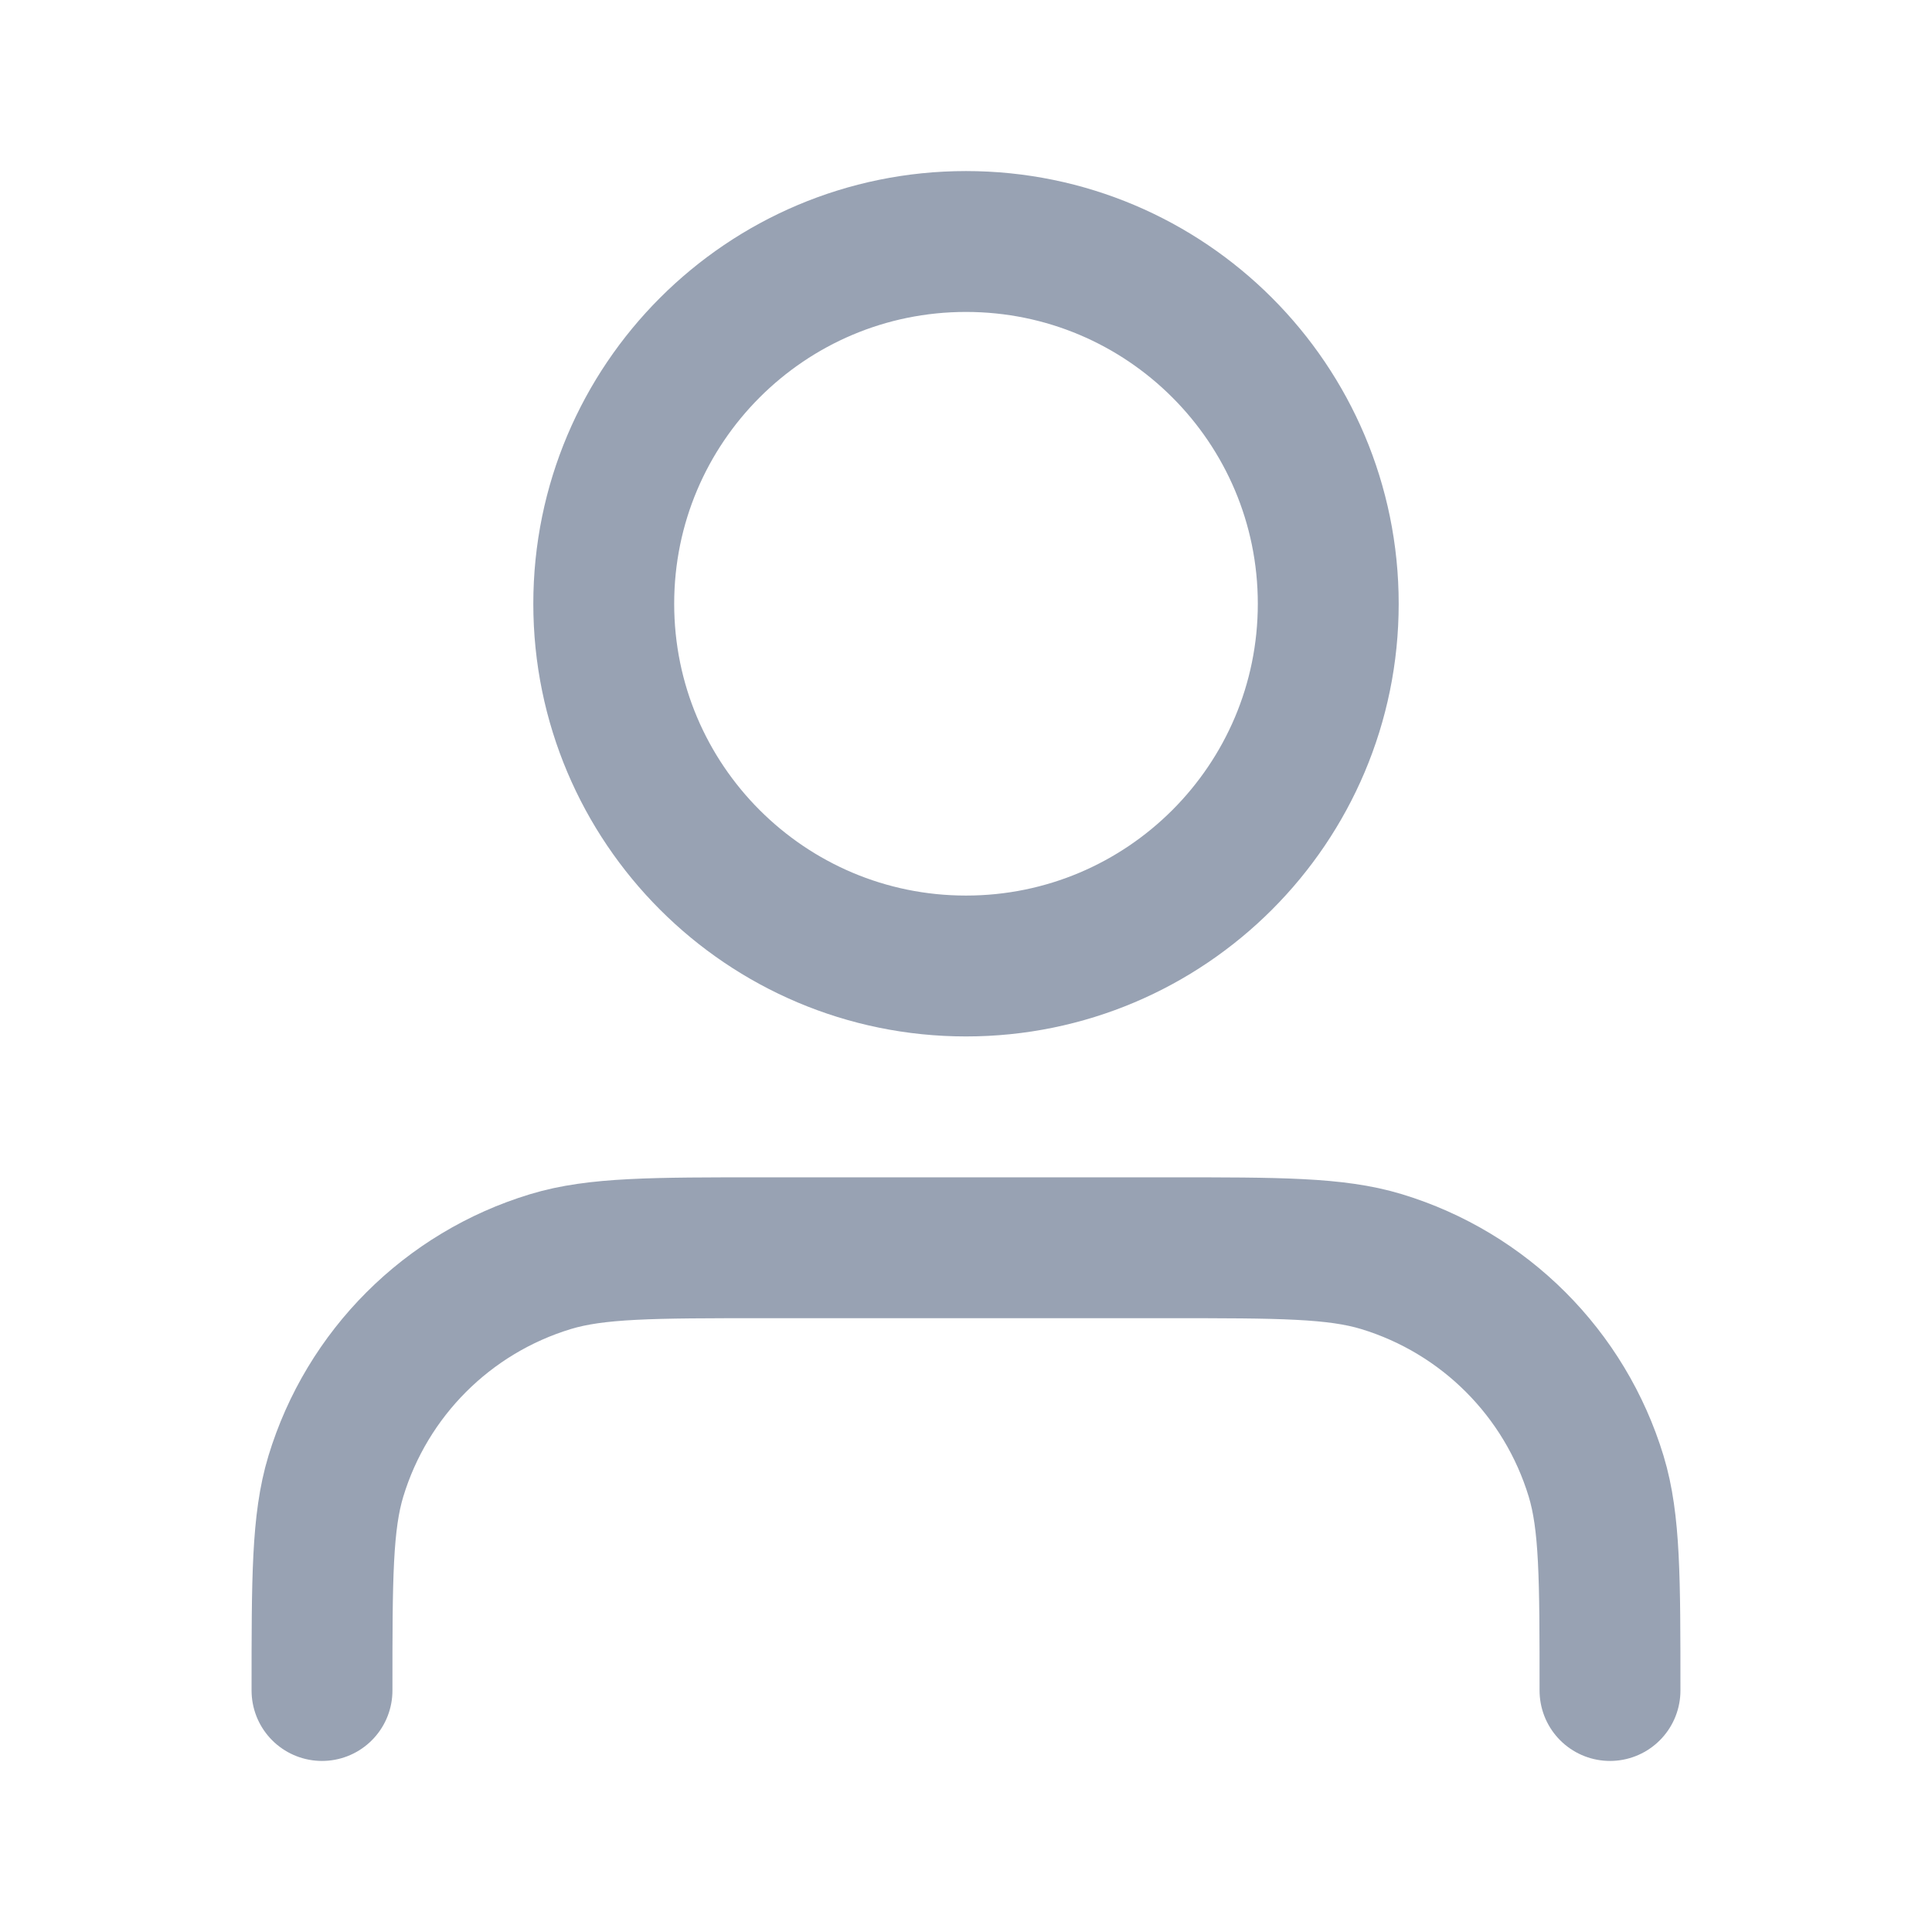
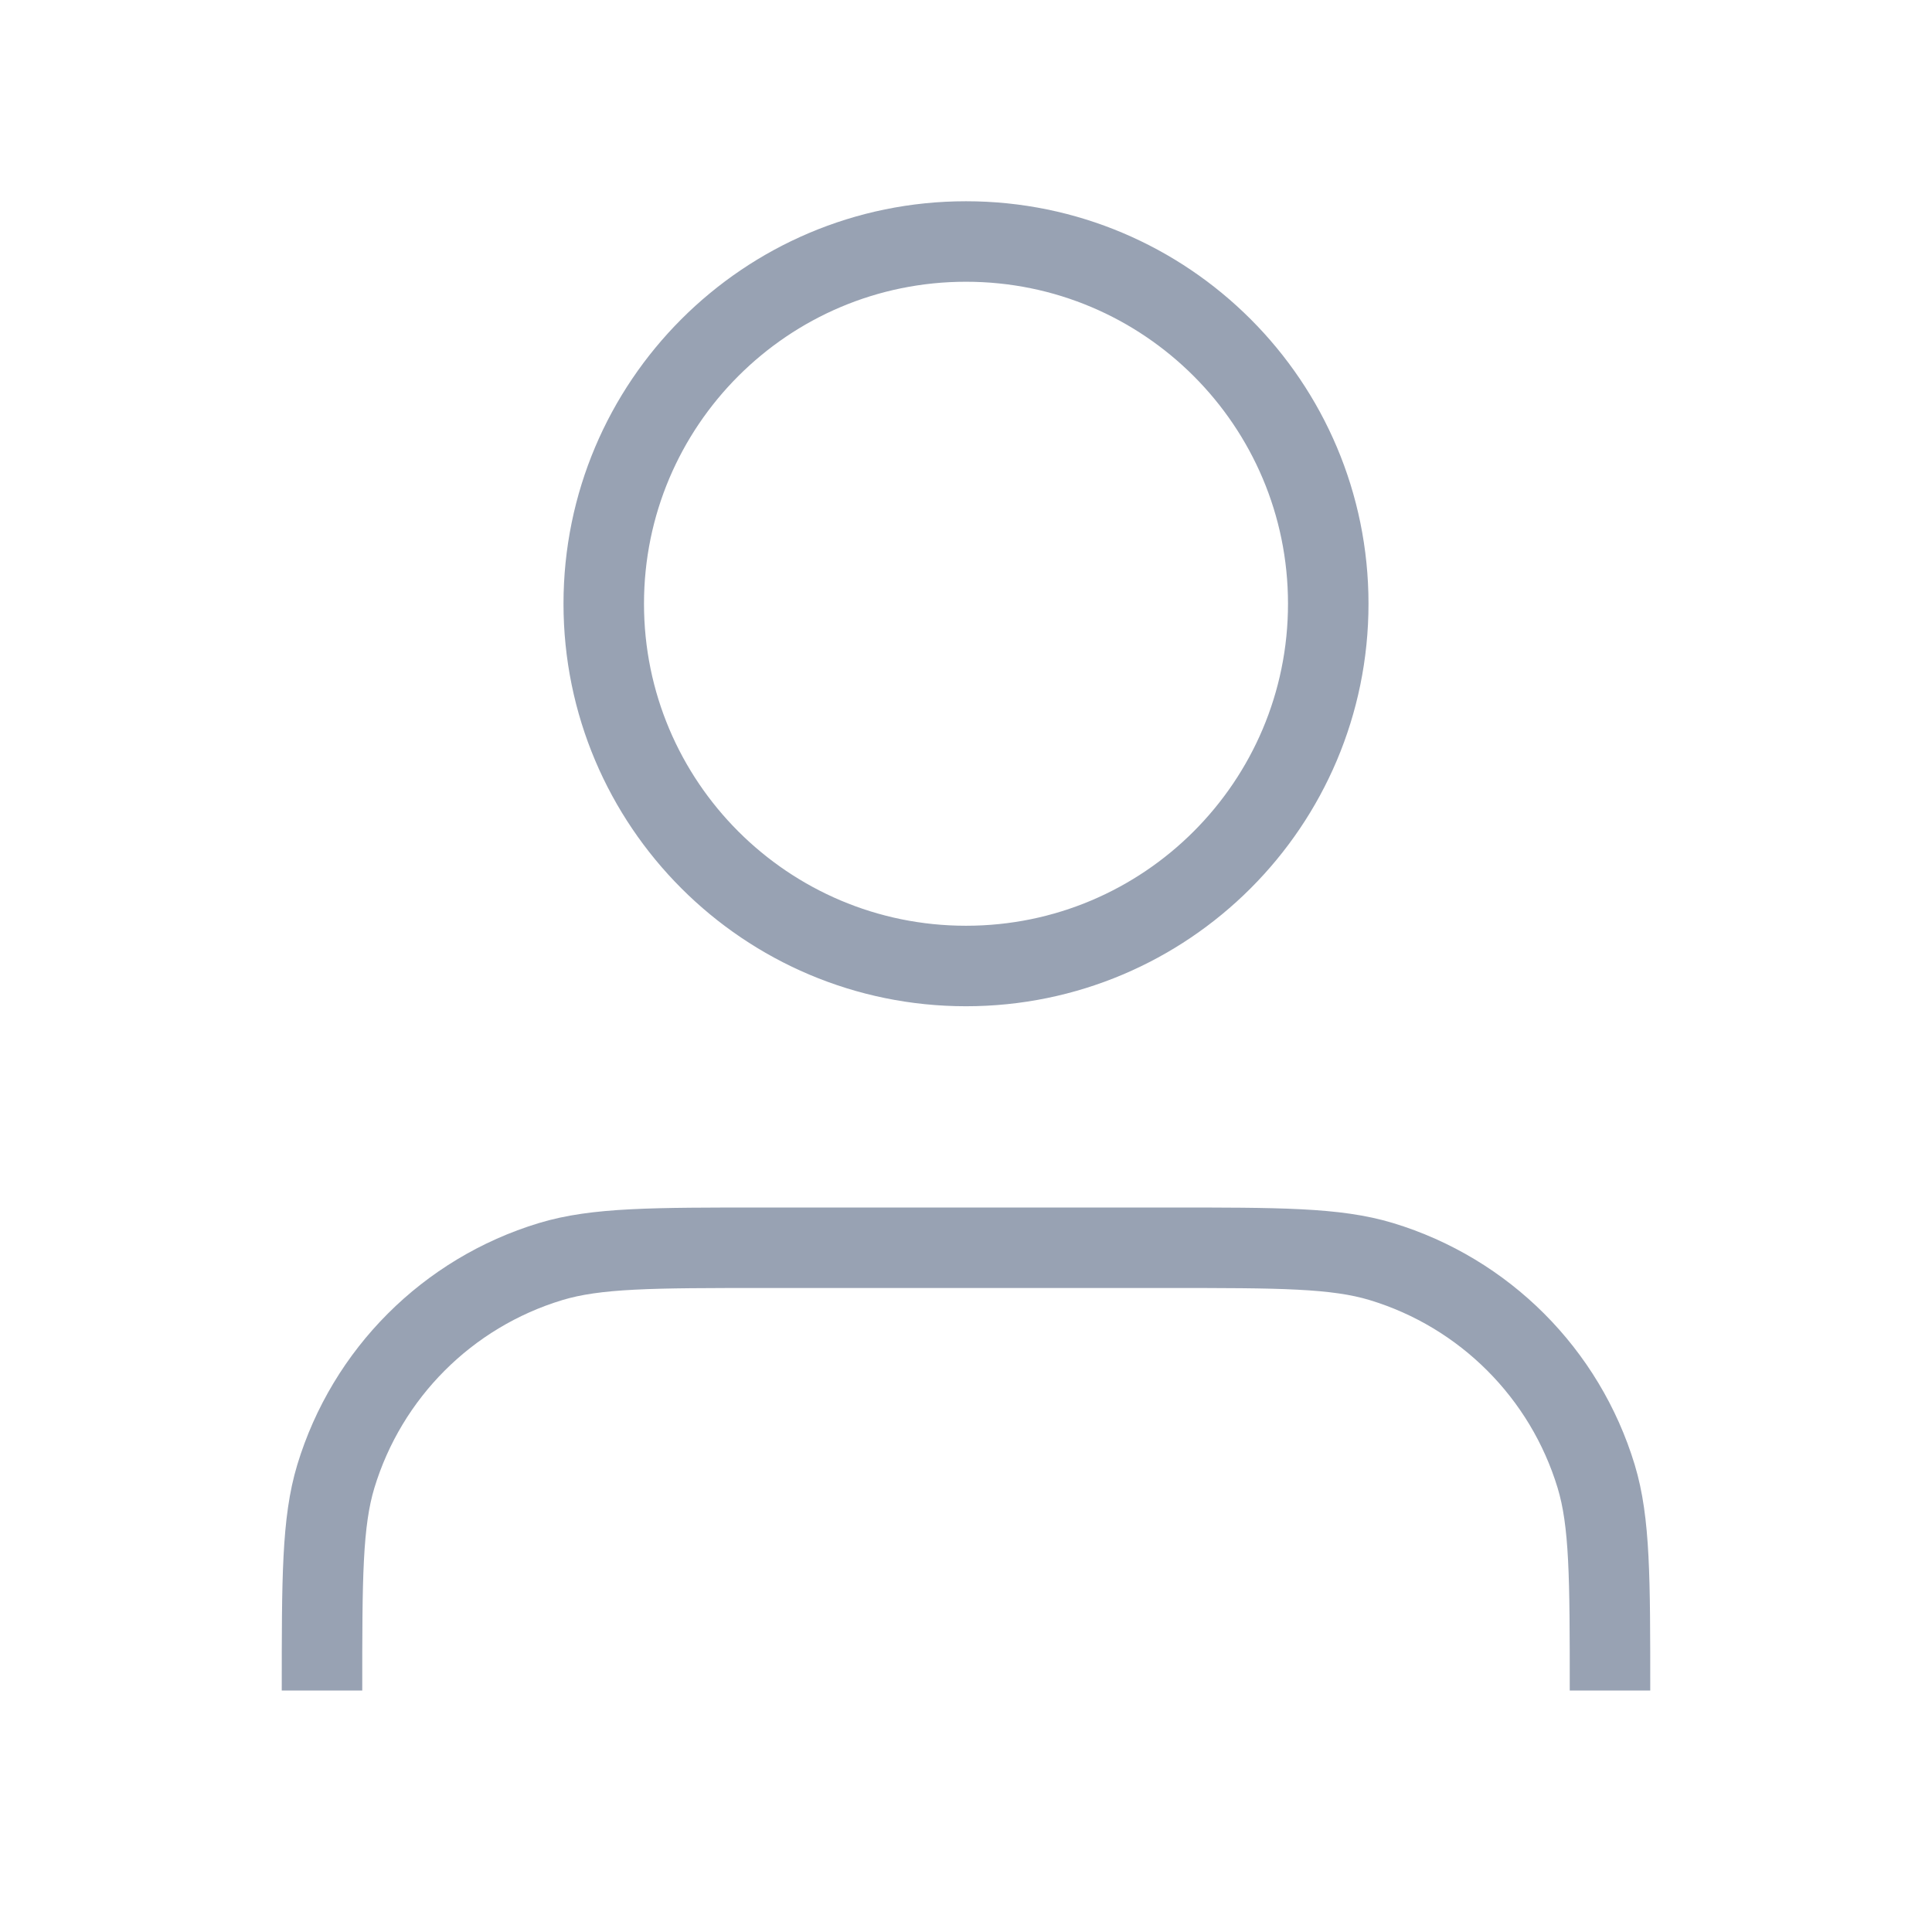
<svg xmlns="http://www.w3.org/2000/svg" width="24" height="24" viewBox="0 0 24 24" fill="none">
-   <path d="M20 21C20 19.604 20 18.907 19.828 18.339C19.44 17.061 18.439 16.06 17.161 15.672C16.593 15.5 15.896 15.5 14.5 15.5H9.5C8.104 15.5 7.407 15.5 6.839 15.672C5.56 16.06 4.56 17.061 4.172 18.339C4 18.907 4 19.604 4 21M16.5 7.5C16.5 9.985 14.485 12 12 12C9.515 12 7.5 9.985 7.5 7.5C7.5 5.015 9.515 3 12 3C14.485 3 16.5 5.015 16.5 7.5Z" stroke="#98A2B3" stroke-width="1.75" stroke-linecap="round" stroke-linejoin="round" />
+   <path d="M20 21C20 19.604 20 18.907 19.828 18.339C19.44 17.061 18.439 16.06 17.161 15.672C16.593 15.5 15.896 15.5 14.5 15.5H9.5C8.104 15.5 7.407 15.5 6.839 15.672C5.56 16.06 4.56 17.061 4.172 18.339C4 18.907 4 19.604 4 21M16.5 7.5C16.5 9.985 14.485 12 12 12C9.515 12 7.5 9.985 7.5 7.5C7.5 5.015 9.515 3 12 3C14.485 3 16.5 5.015 16.5 7.5Z" stroke="#98A2B3" strokeWidth="1.75" strokeLinecap="round" strokeLinejoin="round" />
</svg>
